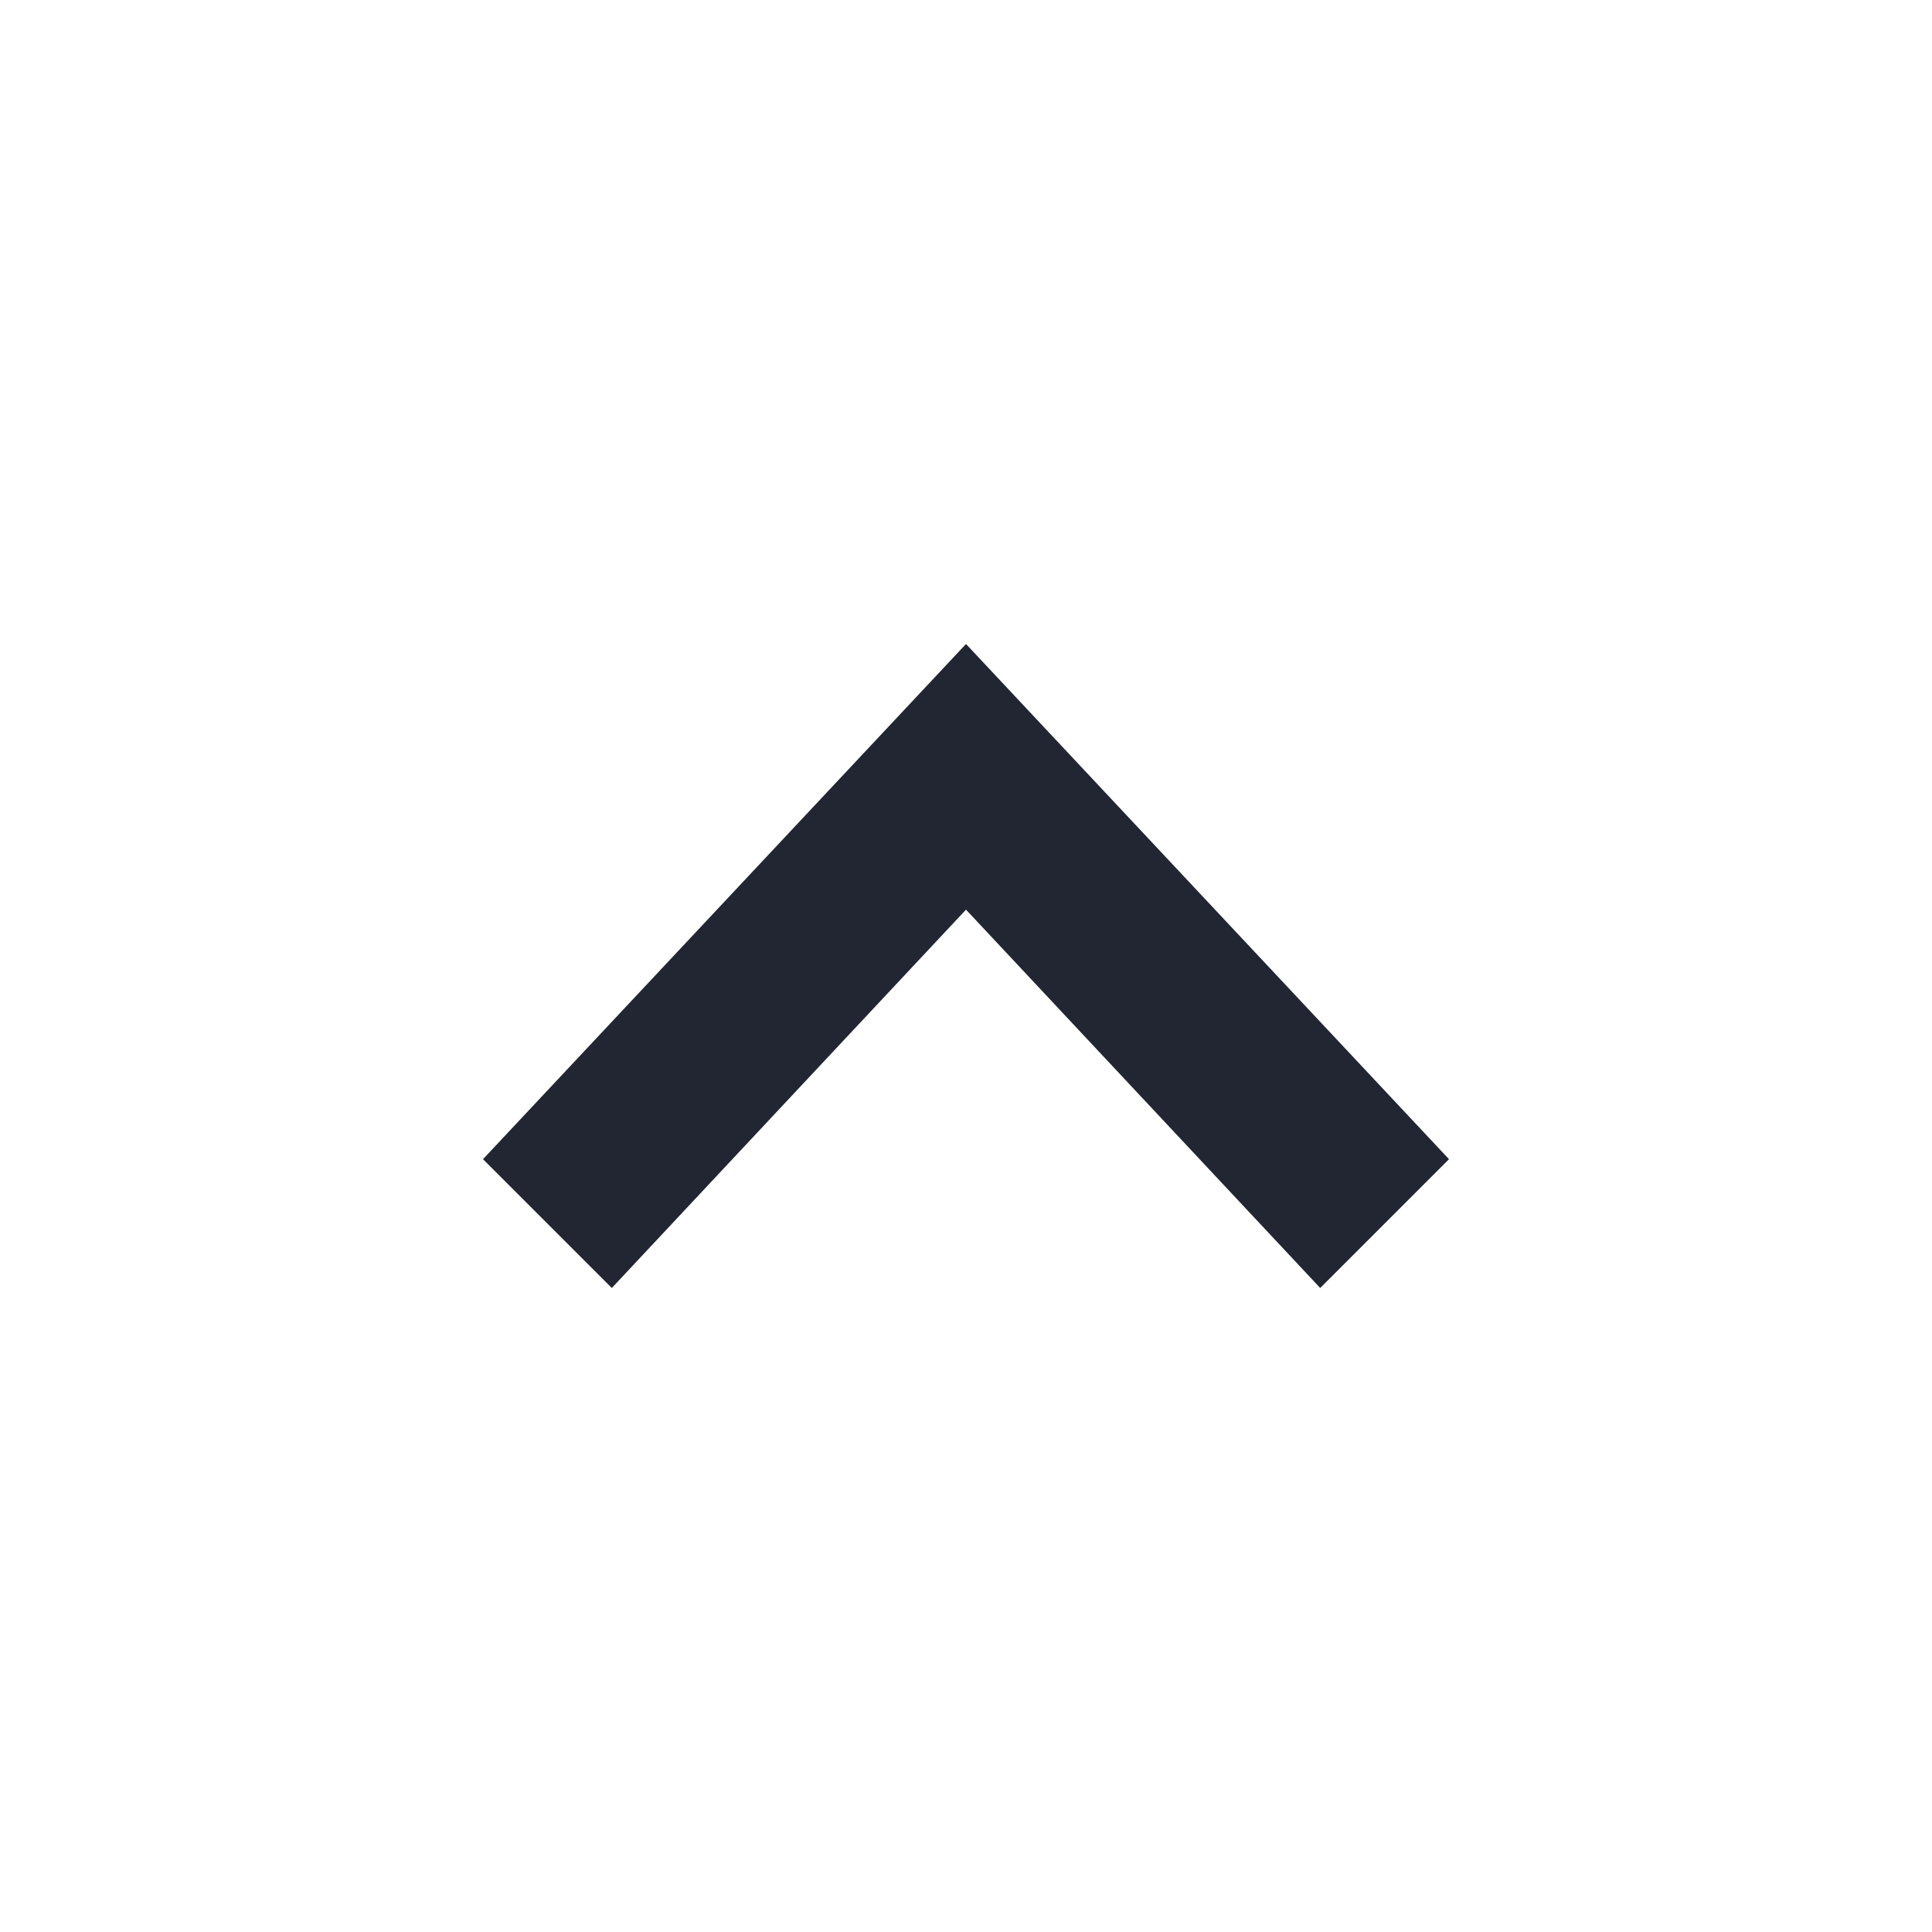
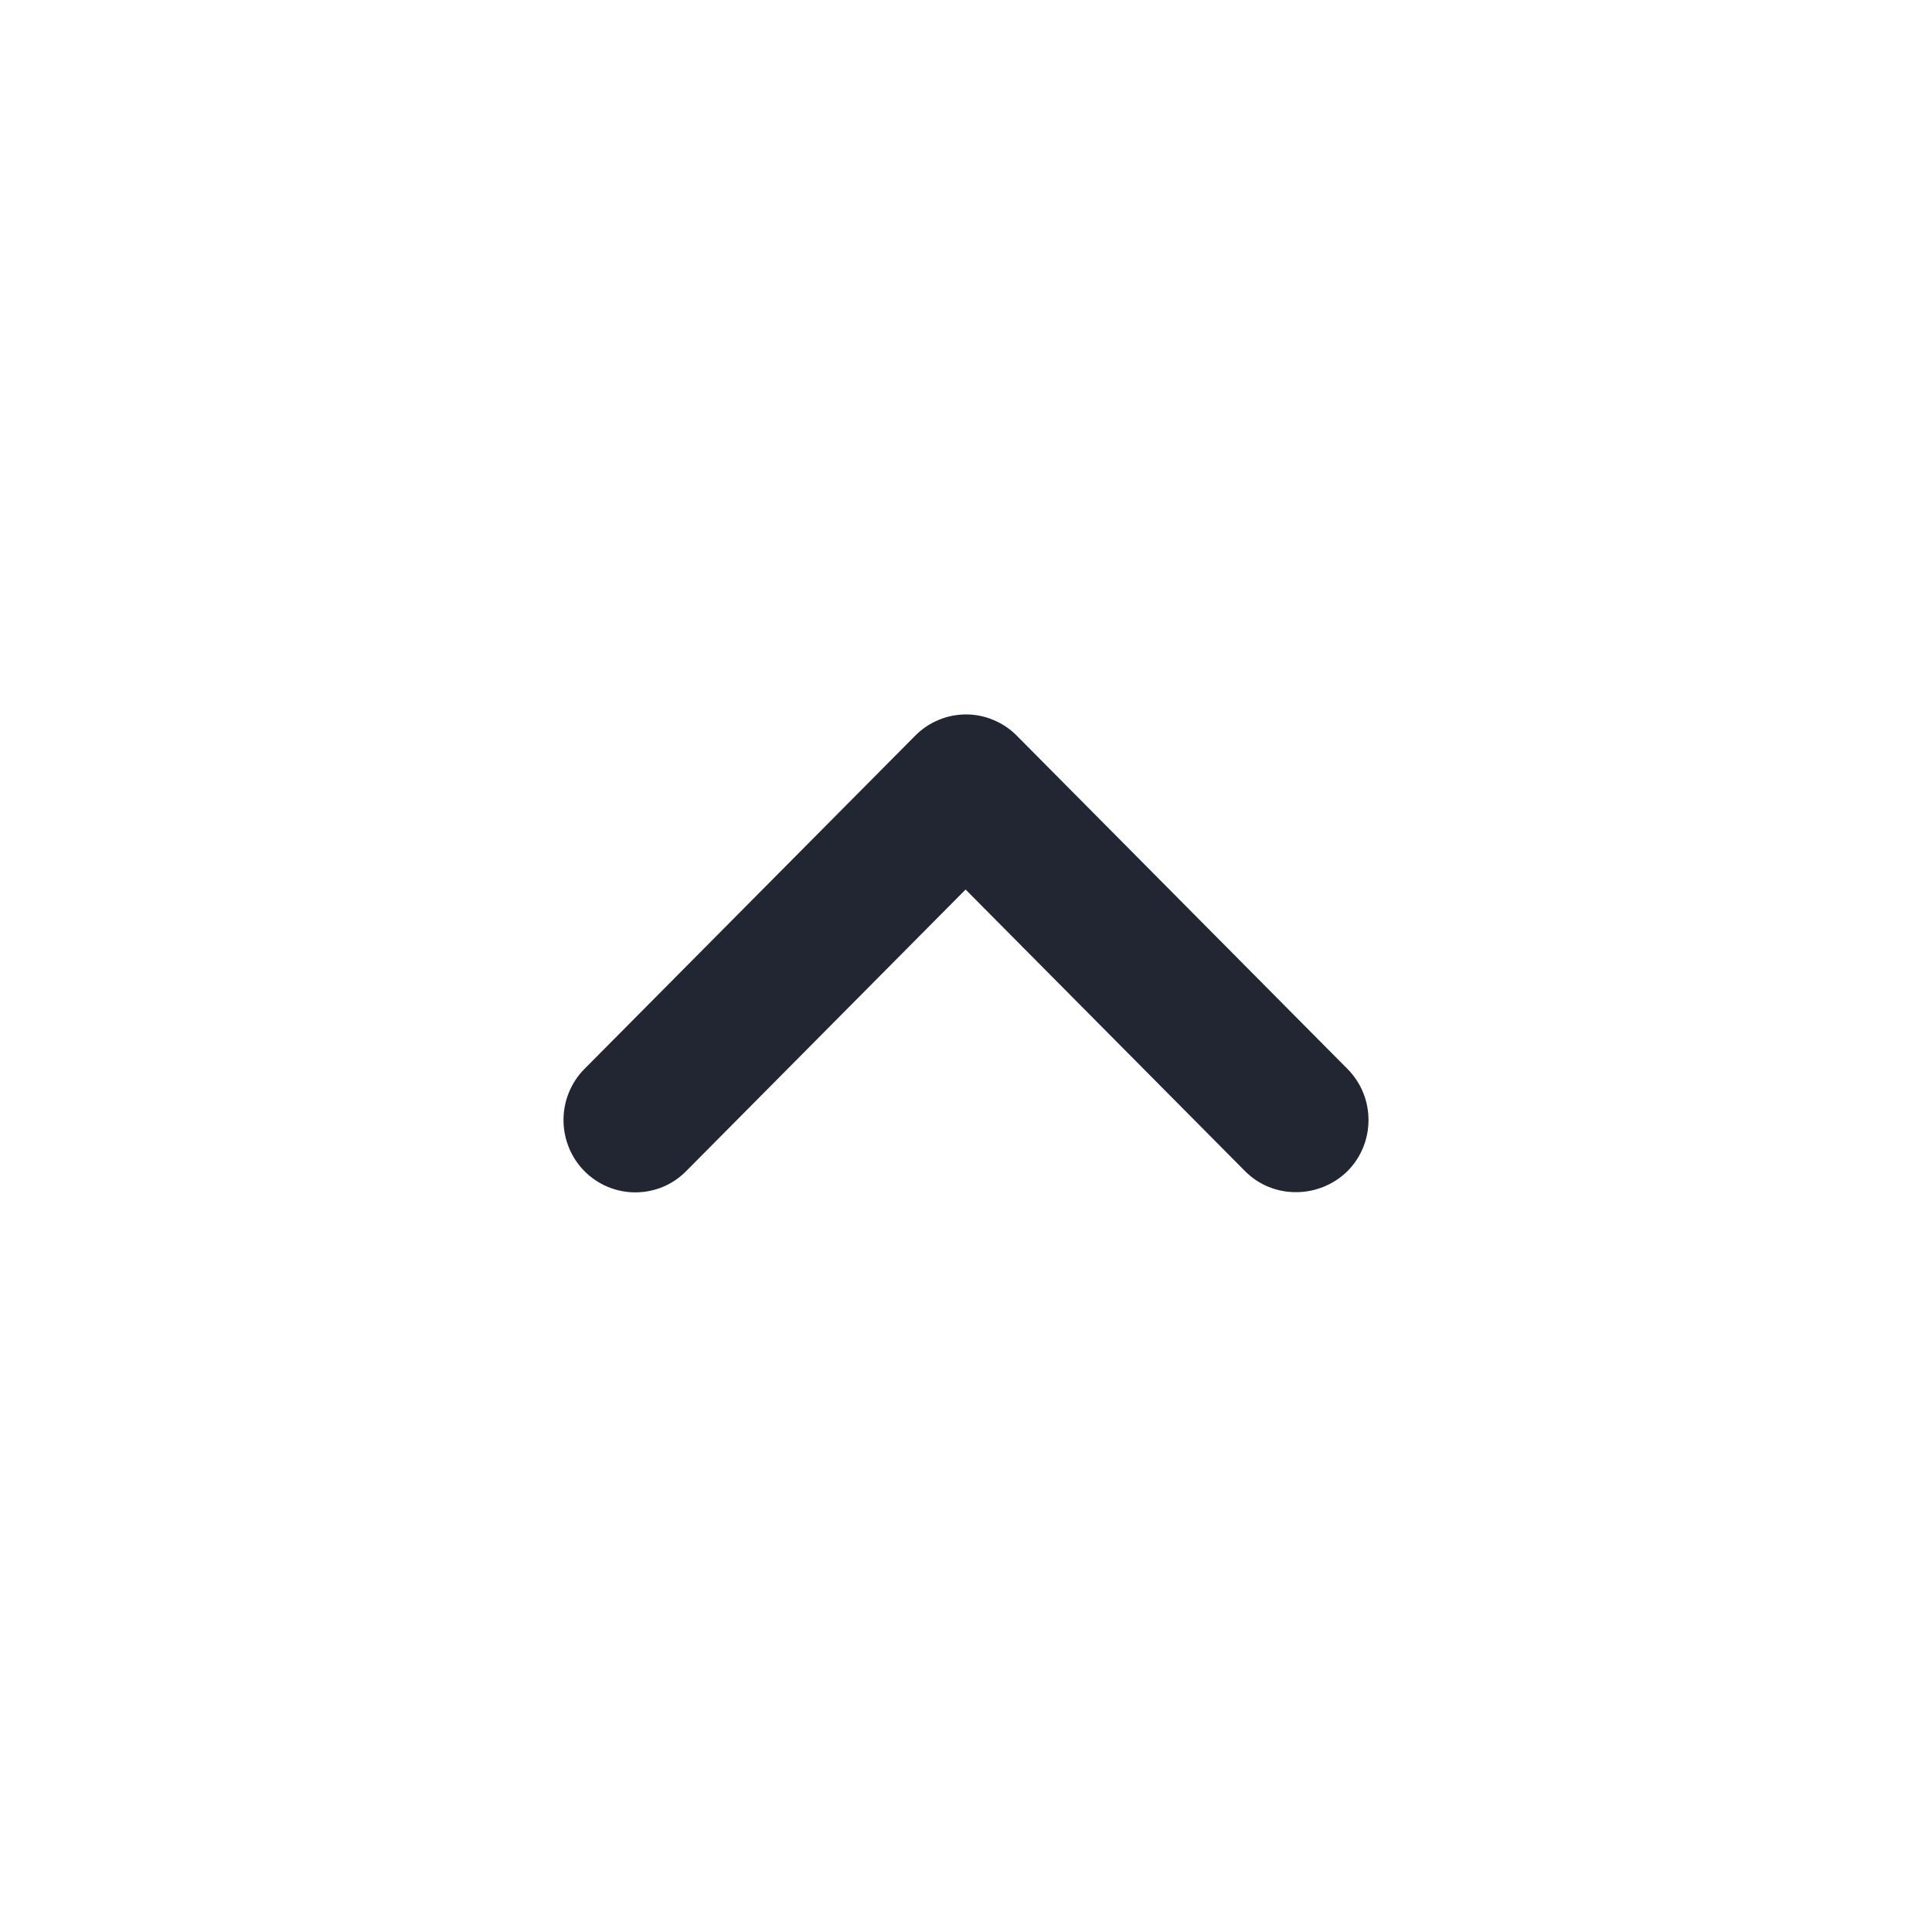
- <svg xmlns="http://www.w3.org/2000/svg" version="1.1" id="Layer_1" x="0px" y="0px" viewBox="0 0 24 24" style="enable-background:new 0 0 24 24;" xml:space="preserve">
-   <style type="text/css">
- 	.st0{fill:none;}
- 	.st1{fill:#222532;}
- </style>
-   <rect class="st0" width="24" height="24" />
-   <path class="st1" d="M12,8l6,6.4L16.4,16L12,11.3L7.6,16L6,14.4L12,8z" />
+ <svg xmlns="http://www.w3.org/2000/svg" width="24" height="24" viewBox="0 0 24 24" fill="none">
+   <path d="M15.467 14.549L11.995 11.05L8.523 14.549C8.44 14.633 8.342 14.699 8.234 14.744C8.125 14.789 8.009 14.812 7.892 14.812C7.775 14.812 7.659 14.789 7.551 14.744C7.443 14.699 7.344 14.633 7.261 14.549C7.178 14.466 7.113 14.367 7.068 14.258C7.023 14.148 7 14.031 7 13.913C7 13.795 7.023 13.678 7.068 13.569C7.113 13.46 7.178 13.361 7.261 13.278L11.369 9.139C11.452 9.055 11.55 8.989 11.658 8.944C11.767 8.898 11.883 8.875 12 8.875C12.117 8.875 12.233 8.898 12.341 8.944C12.45 8.989 12.548 9.055 12.631 9.139L16.738 13.278C16.821 13.361 16.887 13.46 16.932 13.569C16.977 13.678 17 13.795 17 13.913C17 14.031 16.977 14.149 16.932 14.258C16.887 14.367 16.821 14.466 16.738 14.549C16.389 14.892 15.816 14.901 15.467 14.549V14.549Z" fill="#222532" />
</svg>
